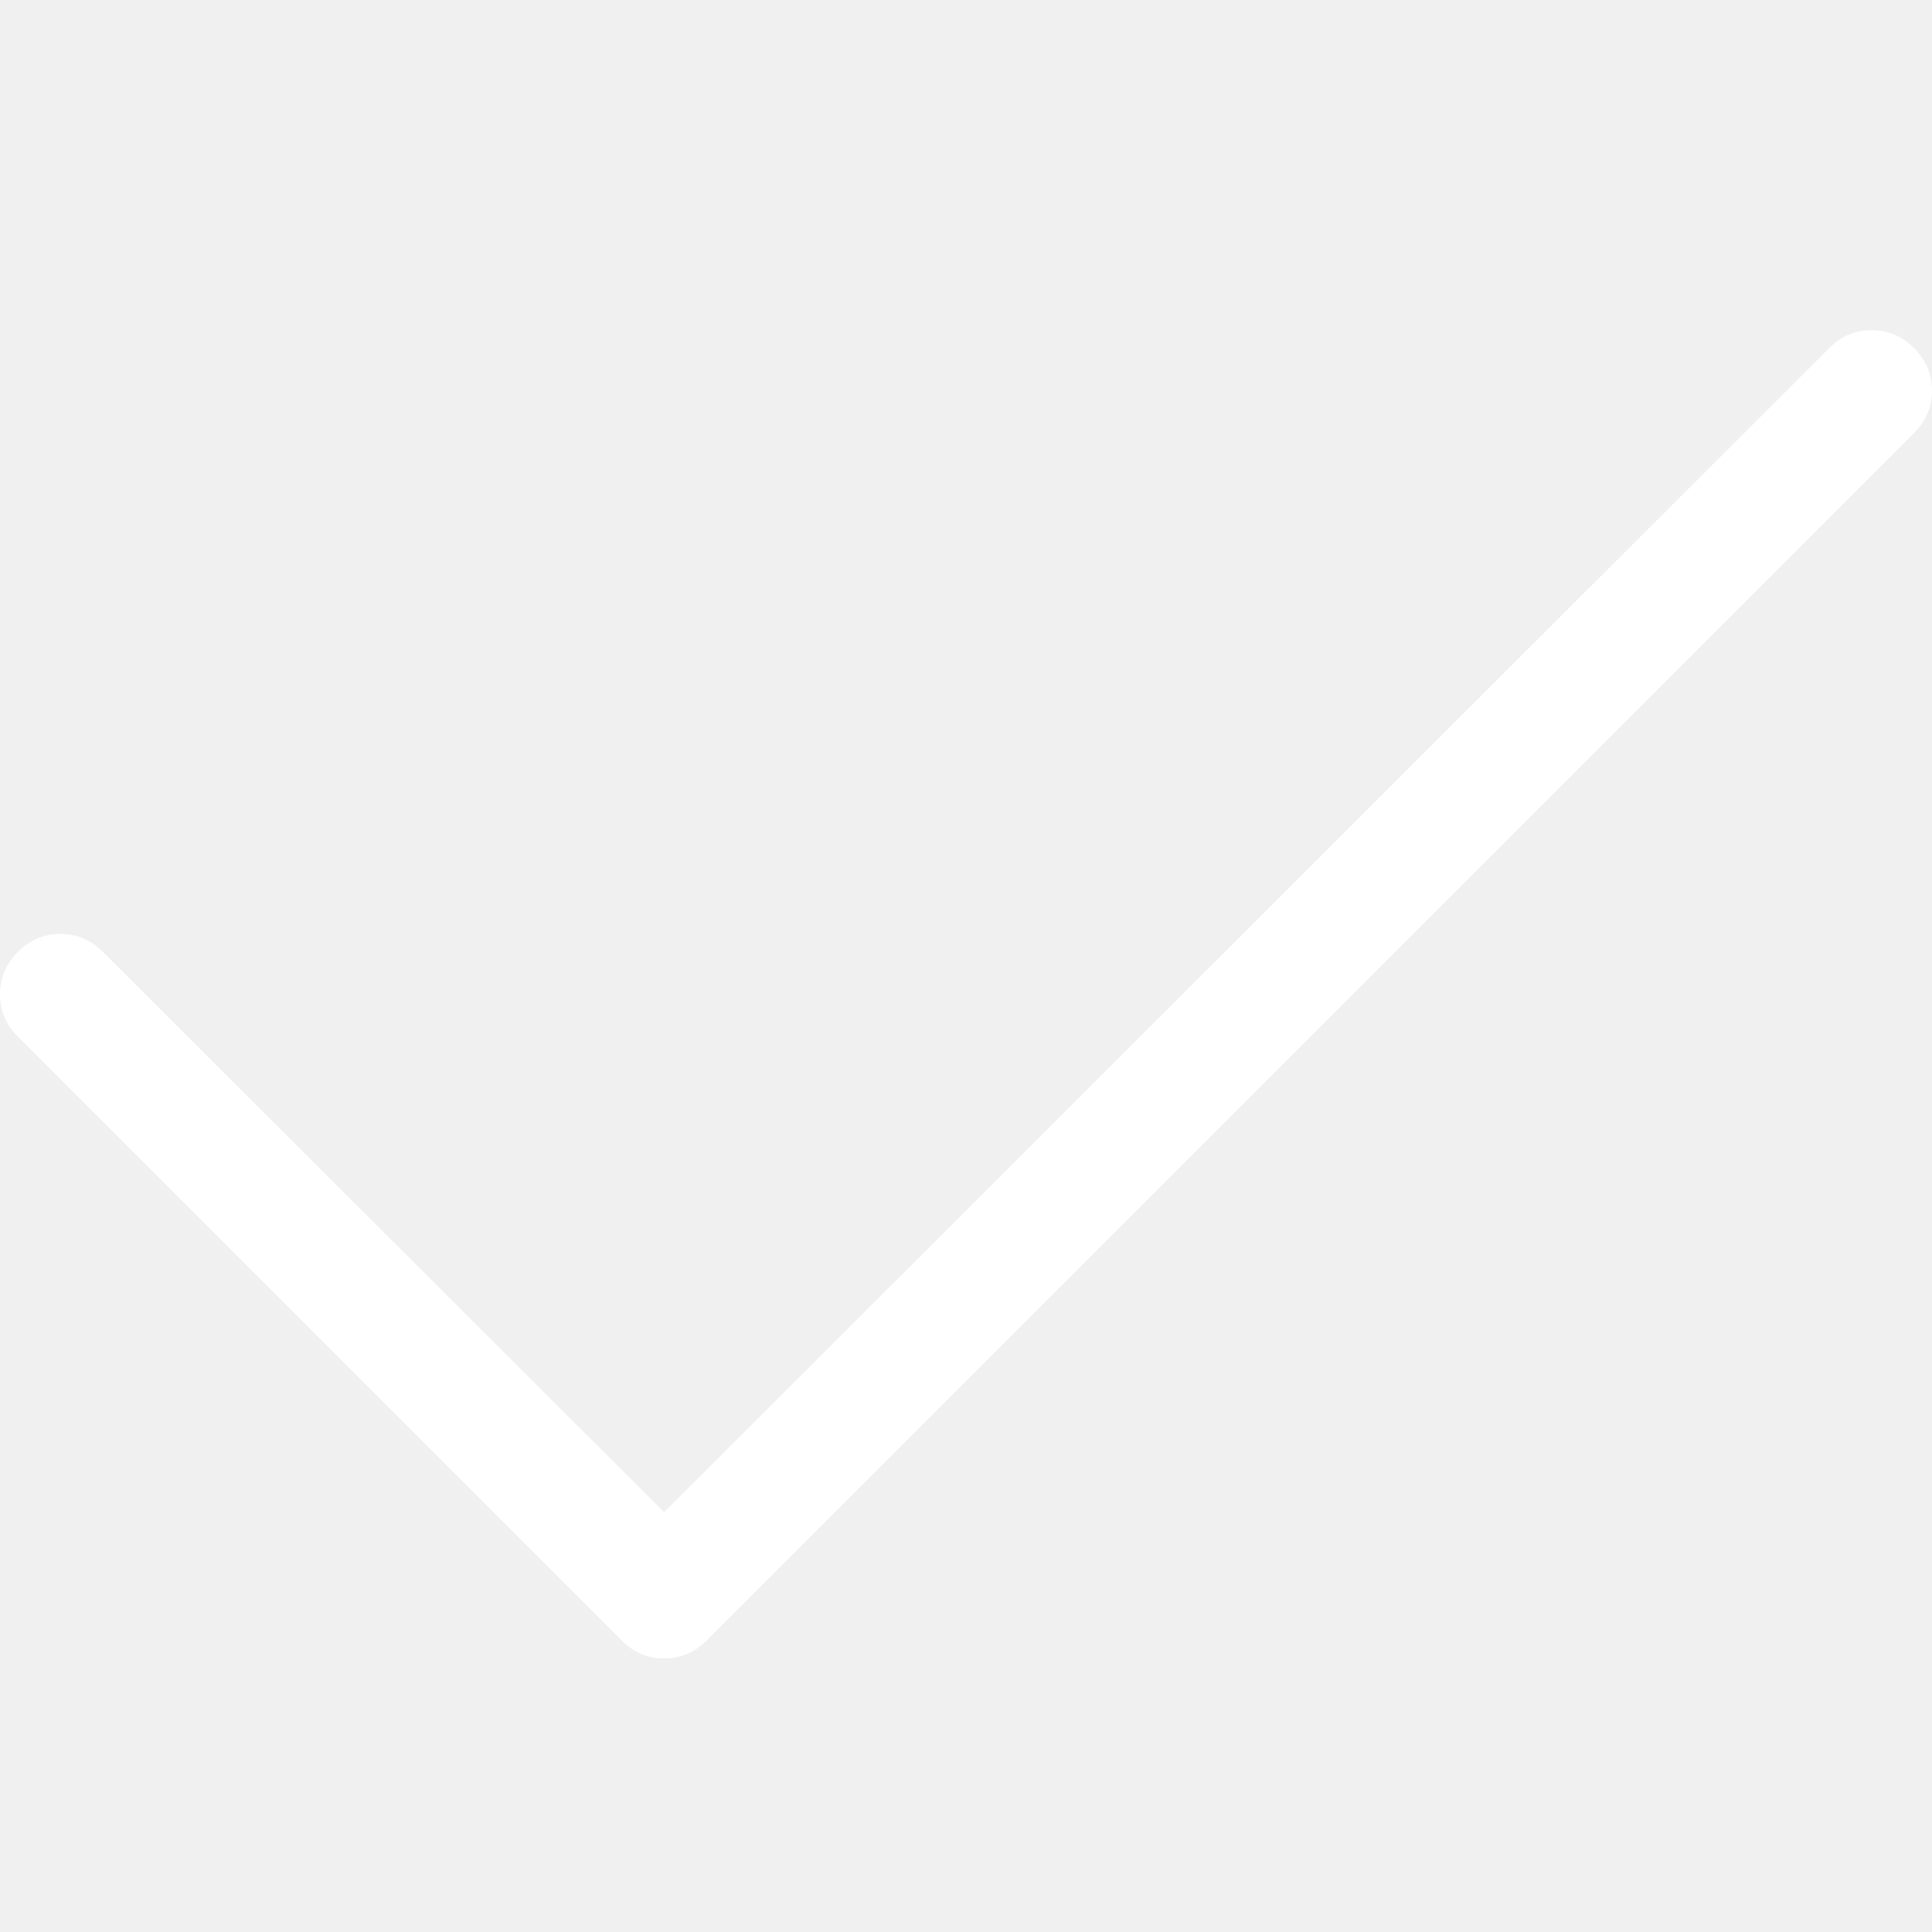
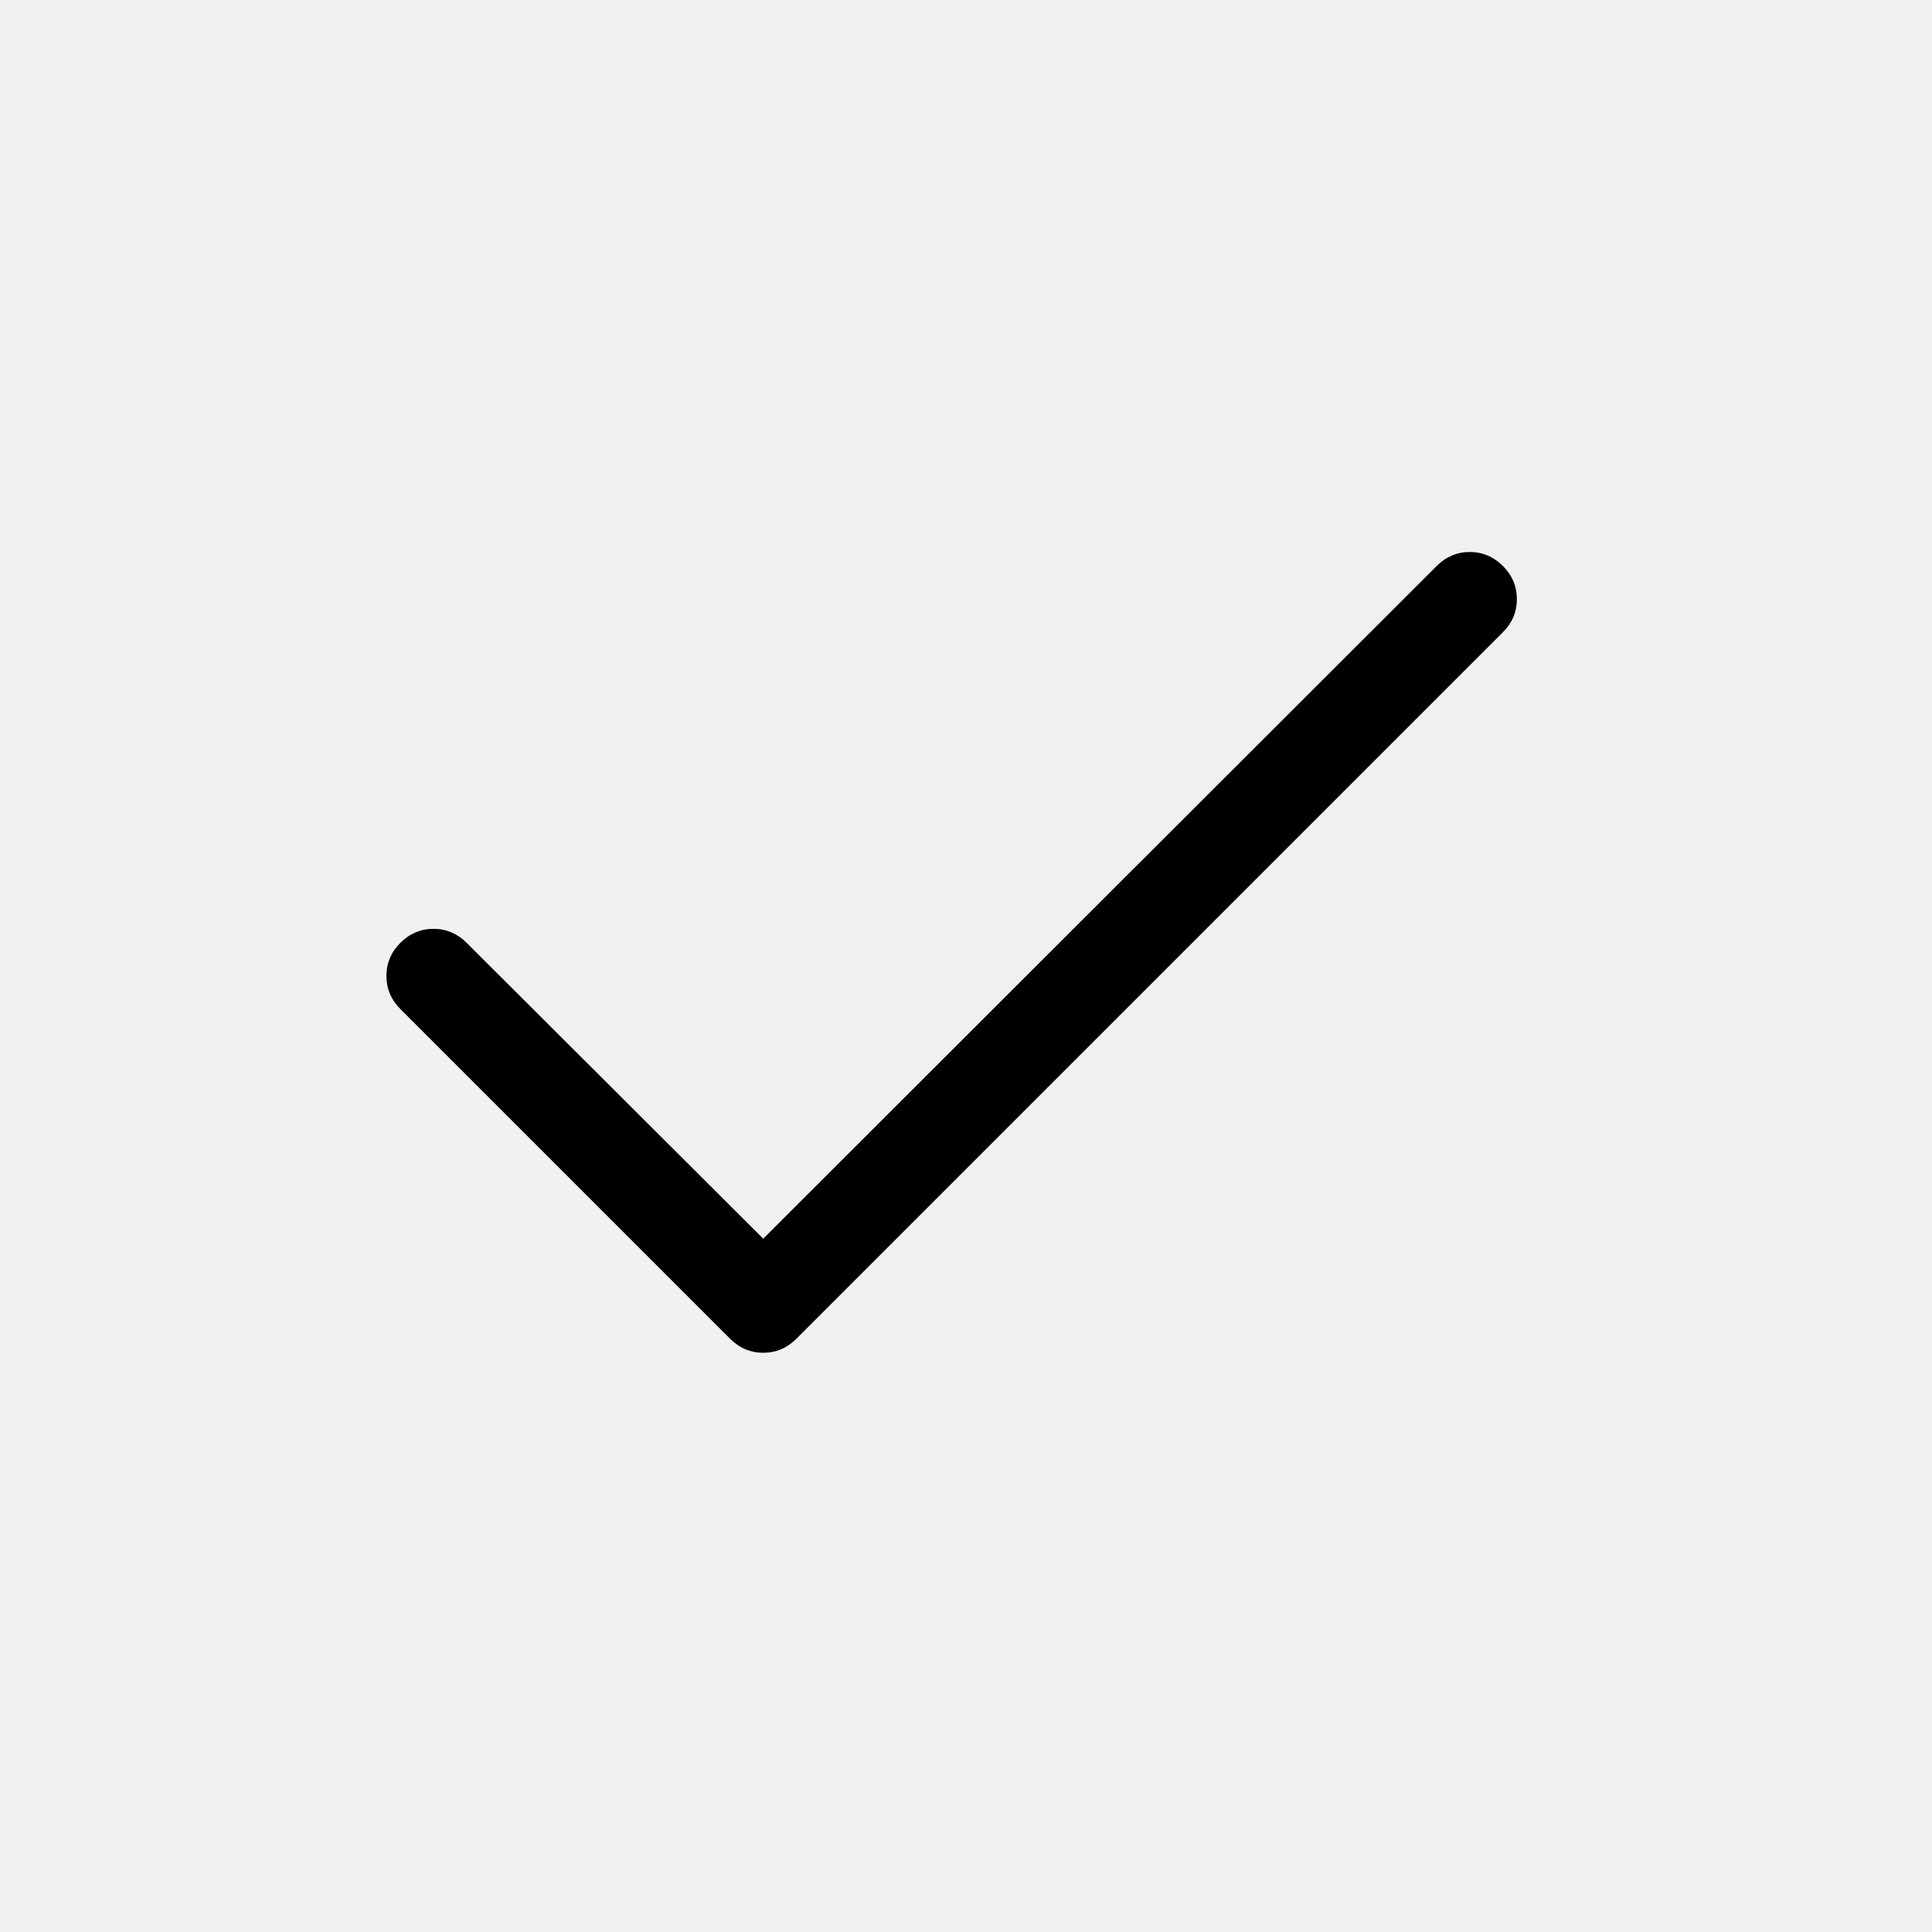
- <svg xmlns="http://www.w3.org/2000/svg" id="" width="16" height="16" style="width:16px;height:16px;" version="1.1" viewBox="0 0 2048 2048" enable-background="new 0 0 2048 2048" xml:space="preserve">
-   <path fill="#FFFFFF" transform="translate(0, 350)" d="M0 704 q0 -26 19 -45 q19 -19 45 -19 q26 0 45 19 l595 594 l1235 -1234 q19 -19 45 -19 q26 0 45 19 q19 19 19 45 q0 26 -19 45 l-1280 1280 q-19 19 -45 19 q-26 0 -45 -19 l-640 -640 q-19 -19 -19 -45 Z" />
+ <svg xmlns="http://www.w3.org/2000/svg" id="" width="13" height="13" style="width:13px;height:13px;" version="1.1" viewBox="0 0 3500 3500" enable-background="new 0 0 2048 2048" xml:space="preserve">
+   <path fill="#000000" transform="translate(700, 1000)" d="M0 768 q0 -34.67 25.34 -60 q25.34 -25.33 59.99 -25.33 q34.67 0 60 25.33 l537.34 536 l1220 -1218.67 q25.33 -25.33 60 -25.33 q34.66 0 59.99 25.34 q25.34 25.34 25.34 59.99 q0 34.67 -25.33 60 l-1280 1280 q-25.34 25.34 -60 25.34 q-34.67 0 -60 -25.34 l-597.34 -597.33 q-25.33 -25.33 -25.33 -60 Z" />
</svg>
